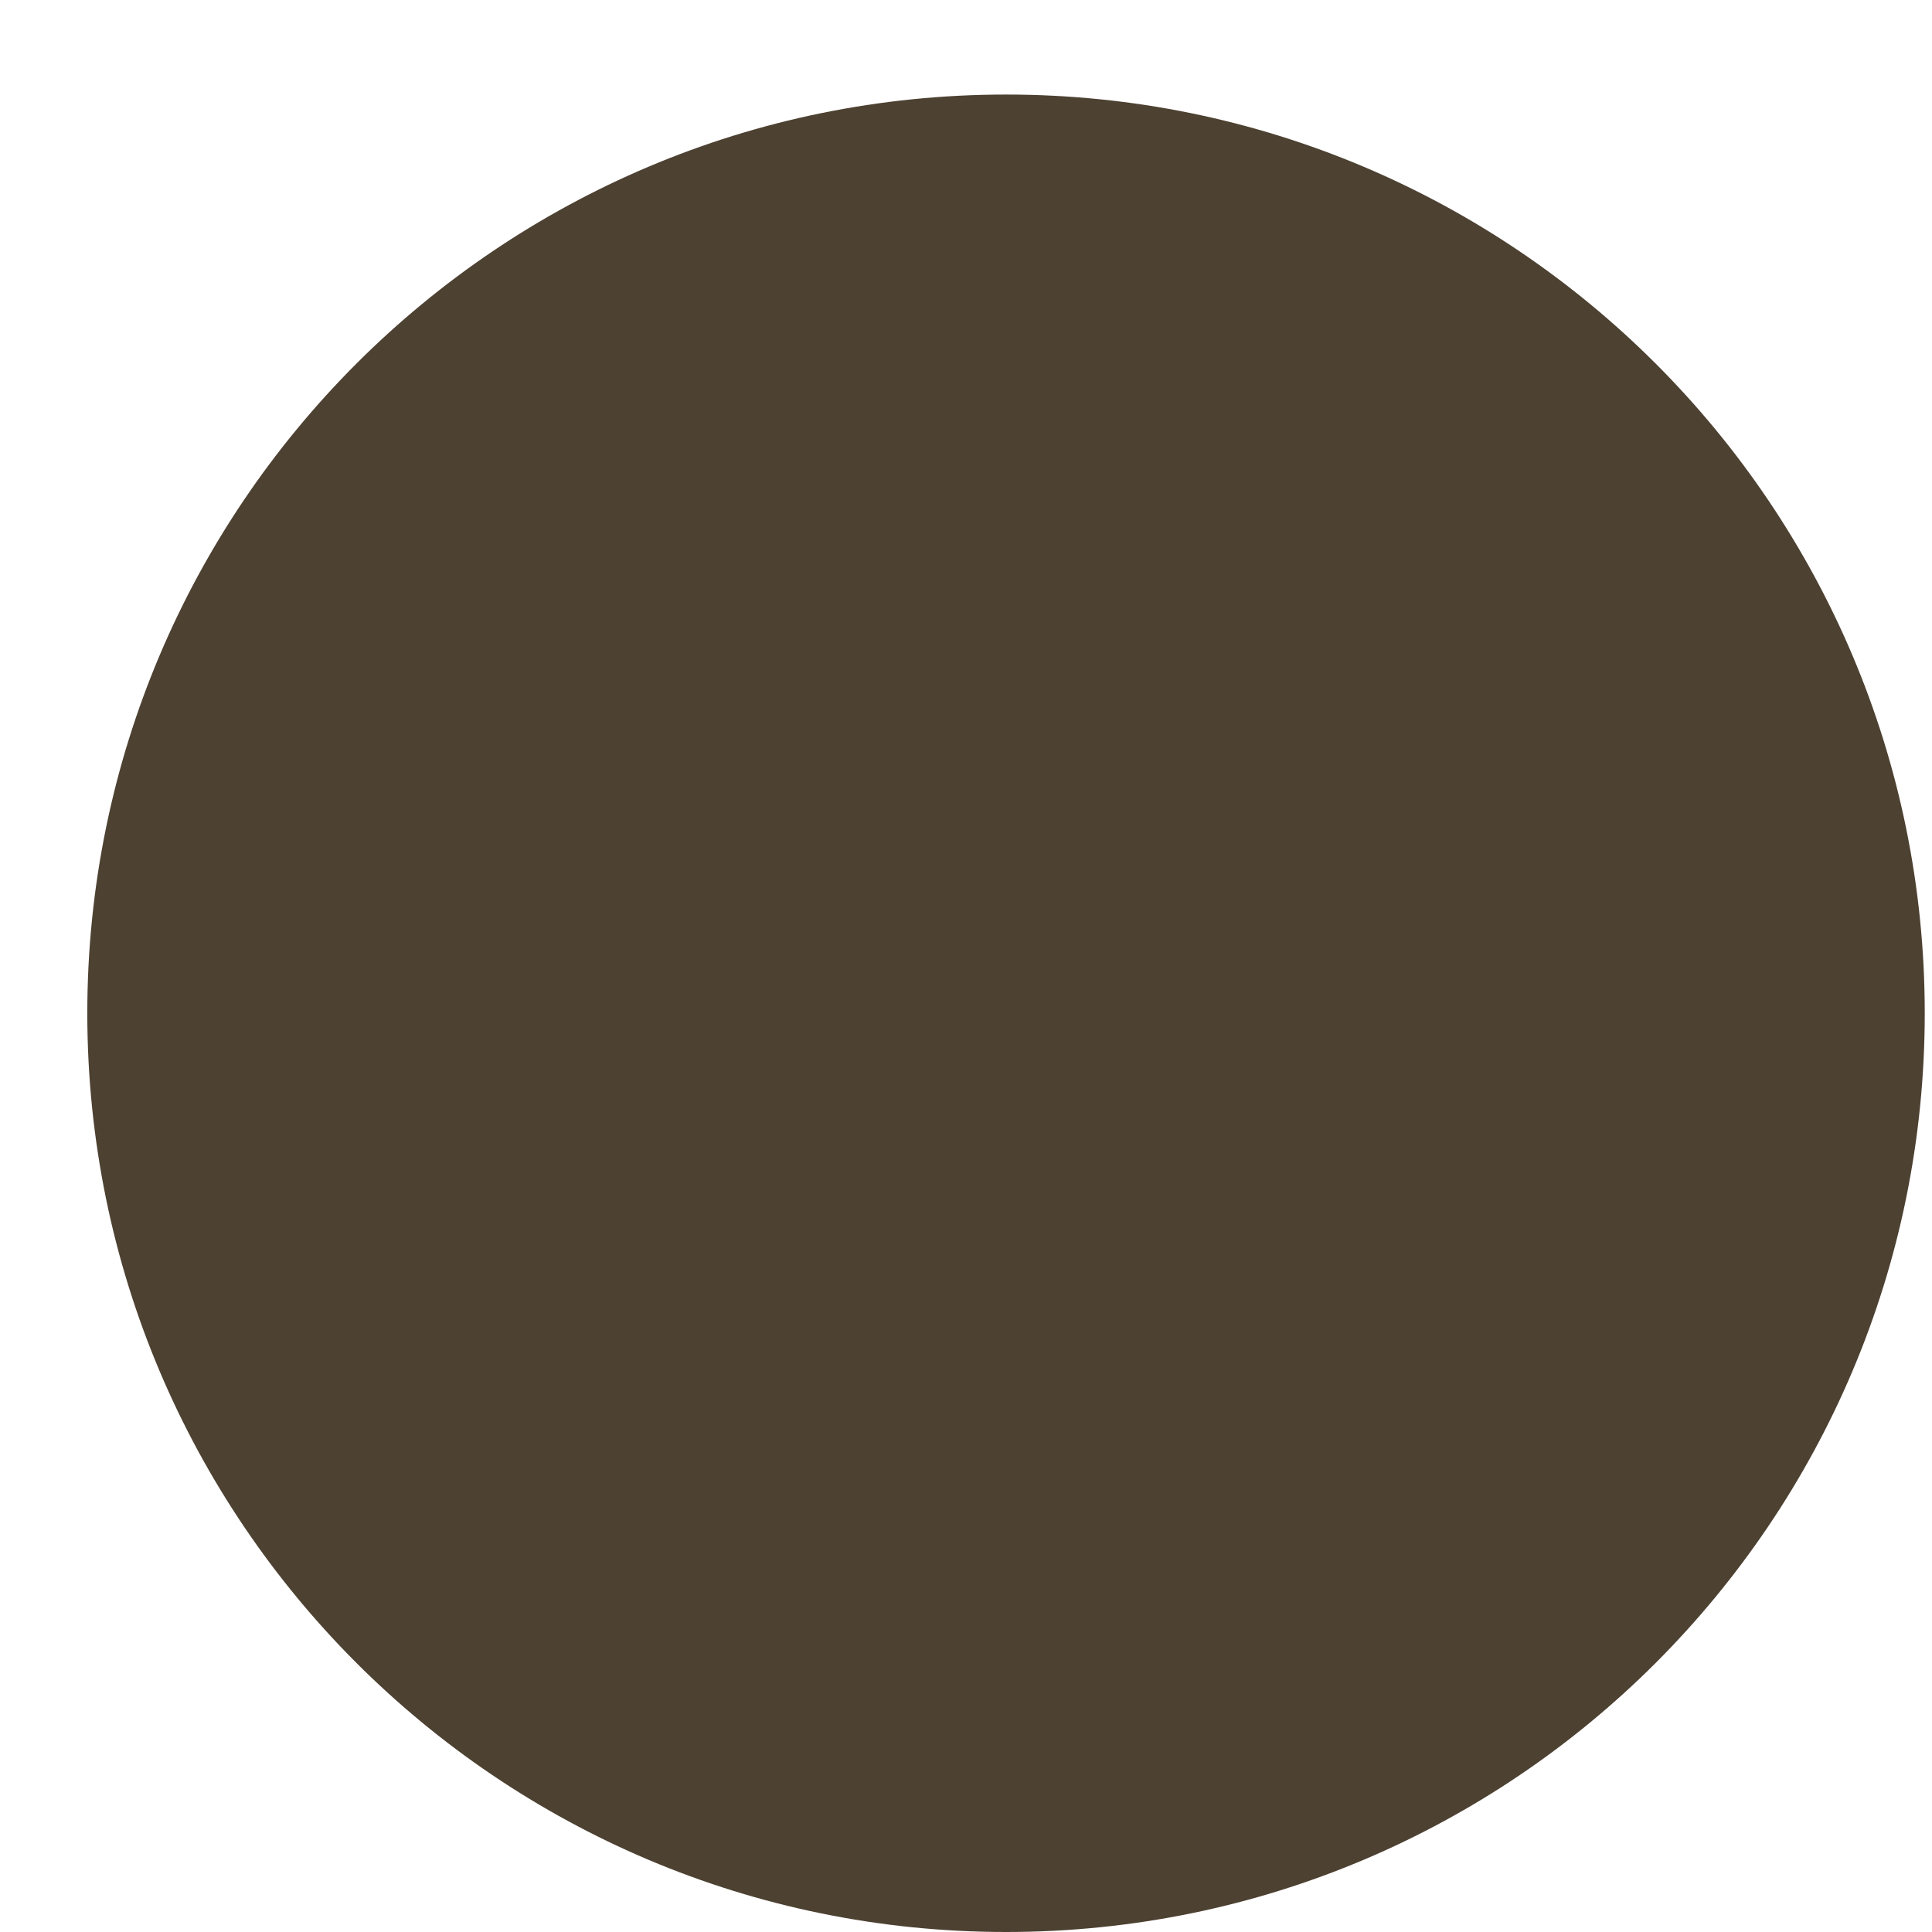
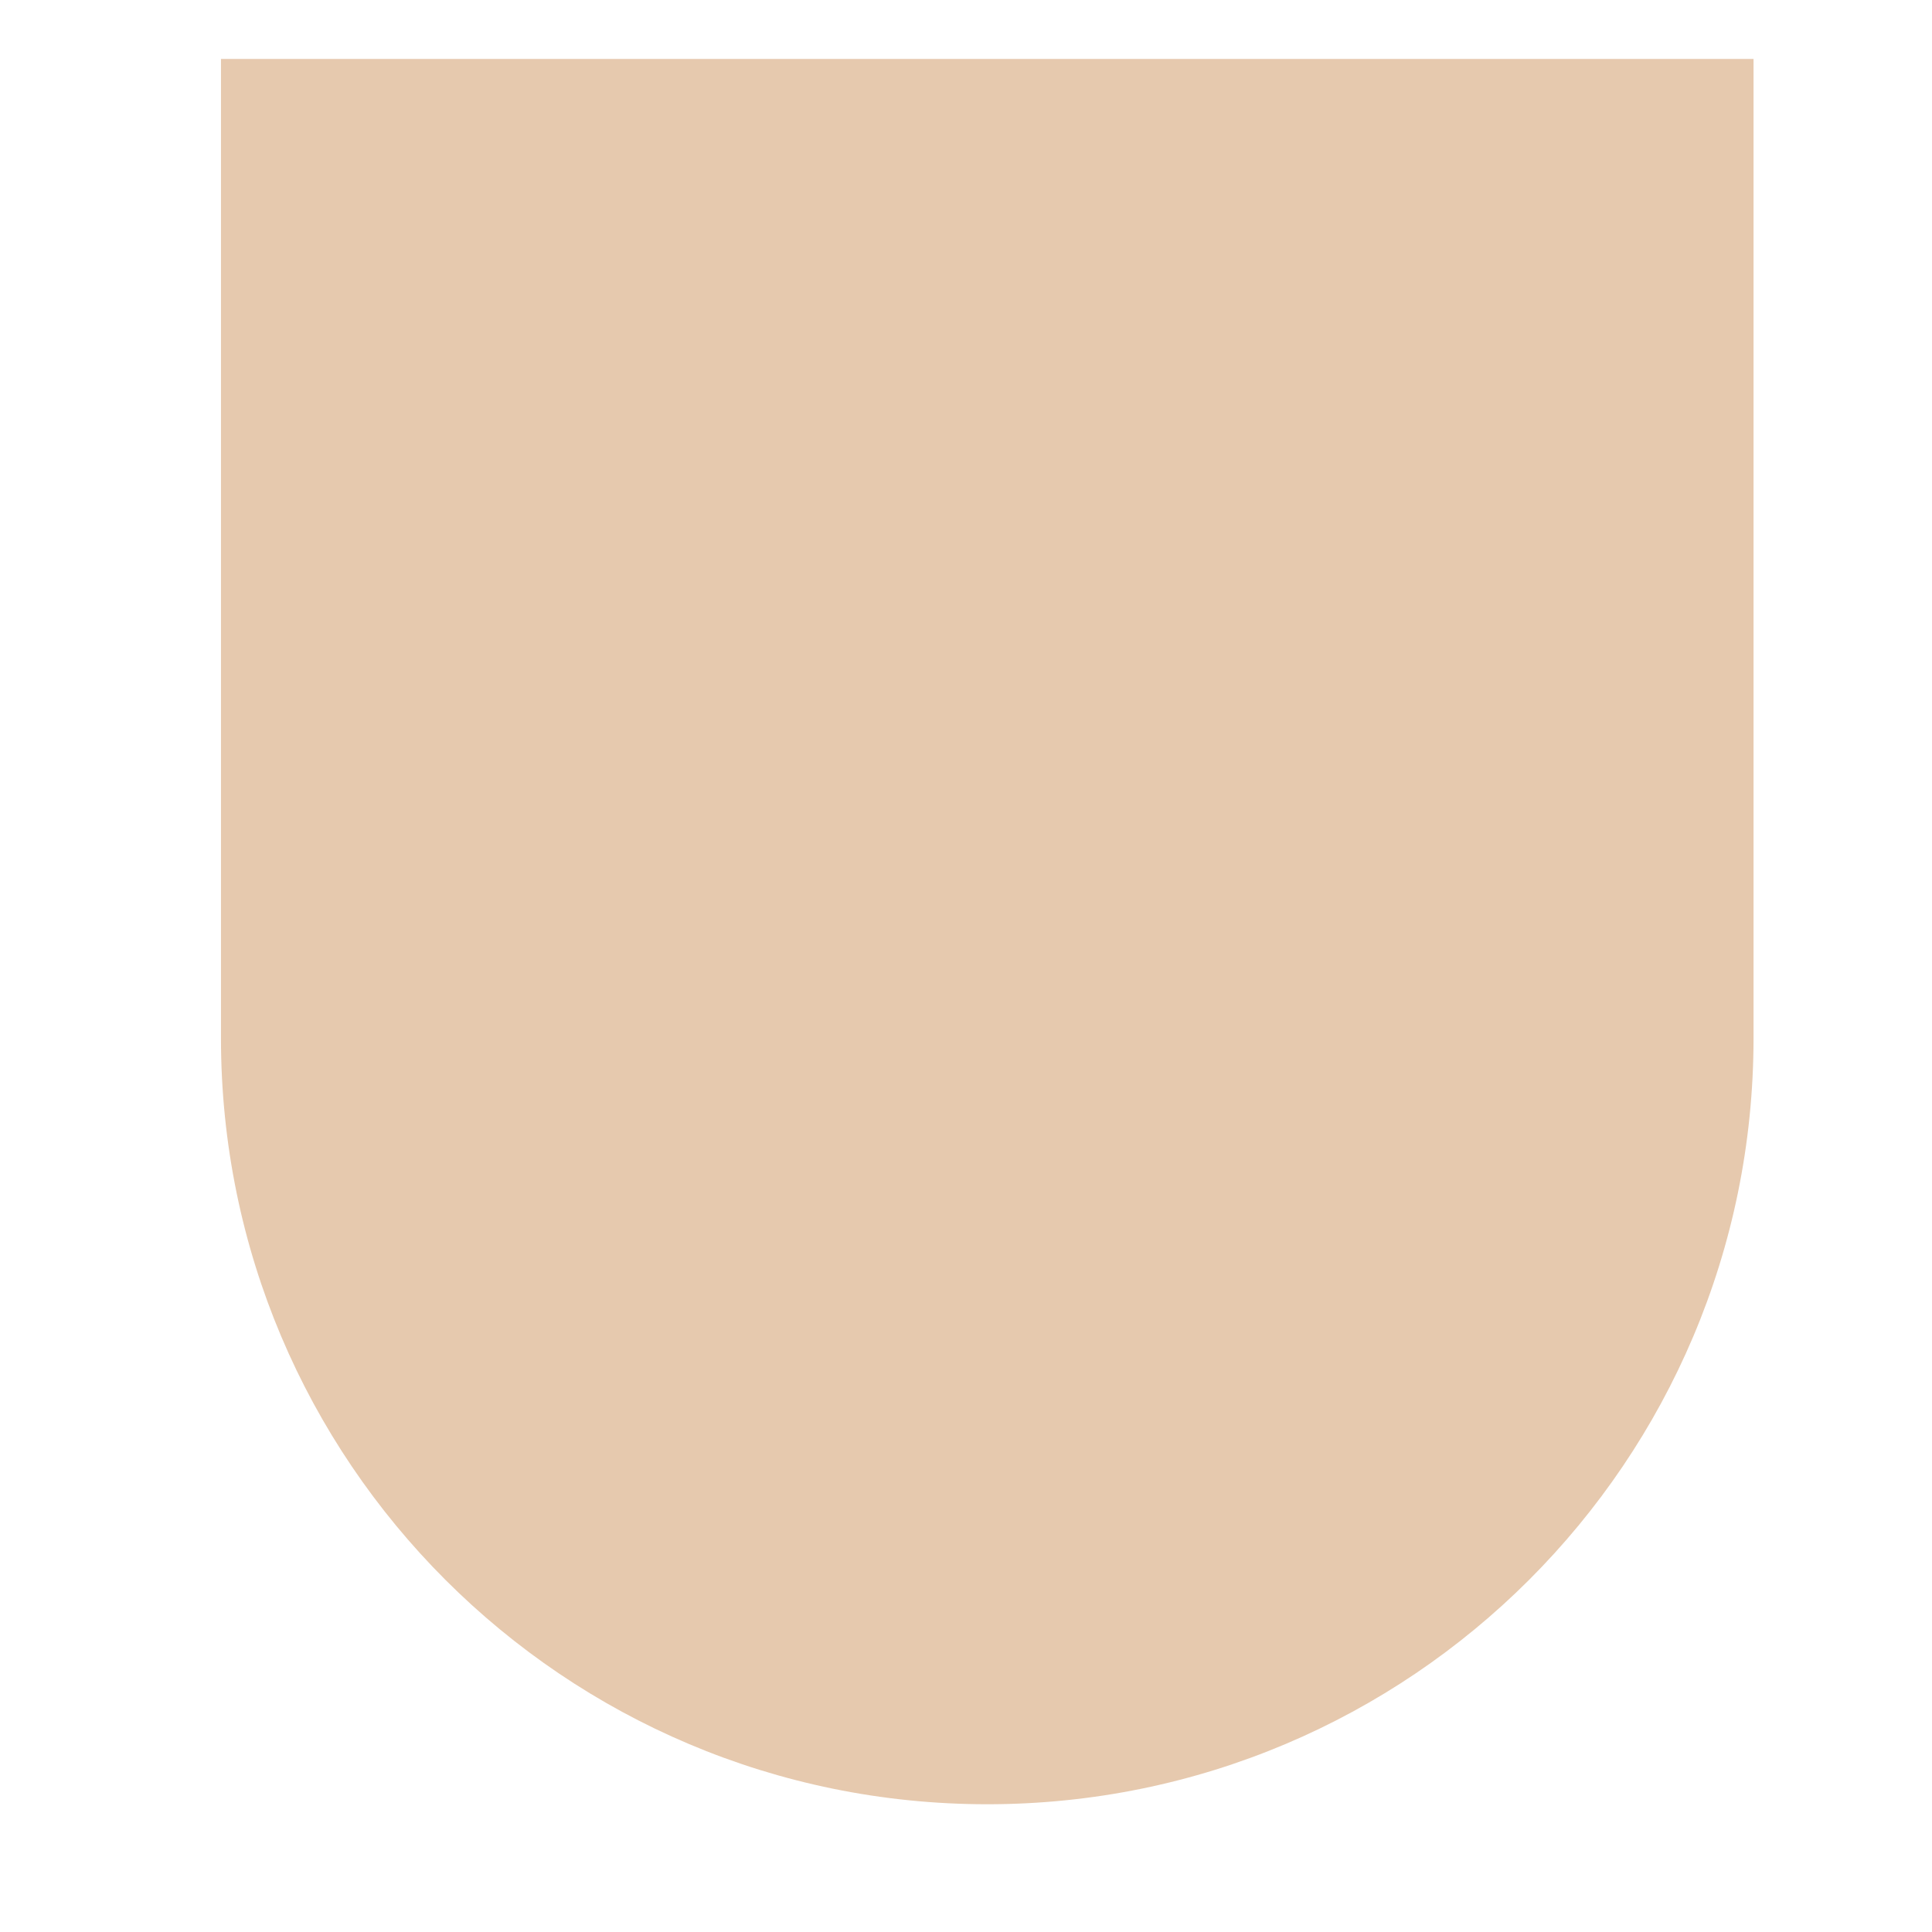
- <svg xmlns="http://www.w3.org/2000/svg" version="1.1" width="16px" height="16px">
-   <g transform="matrix(1 0 0 1 -908 -595 )">
-     <path d="M 0.723 8.391  C 0.723 12.594  4.13 16  8.332 16  C 12.534 16  15.94 12.594  15.94 8.391  C 15.94 4.189  12.534 0.783  8.332 0.783  C 4.13 0.783  0.723 4.189  0.723 8.391  Z " fill-rule="nonzero" fill="#4d4132" stroke="none" transform="matrix(1 0 0 1 908 595 )" />
+ <svg xmlns="http://www.w3.org/2000/svg" version="1.1" width="8px" height="8px">
+   <g transform="matrix(1 0 0 1 -923 -604 )">
+     <path d="M 0.915 4.299  L 0.915 0.244  L 7.261 0.244  L 7.261 4.299  C 7.261 6.051  5.84 7.471  4.088 7.471  C 2.336 7.471  0.915 6.051  0.915 4.299  Z " fill-rule="nonzero" fill="#e6c9ae" stroke="none" transform="matrix(1 0 0 1 923 604 )" />
  </g>
</svg>
